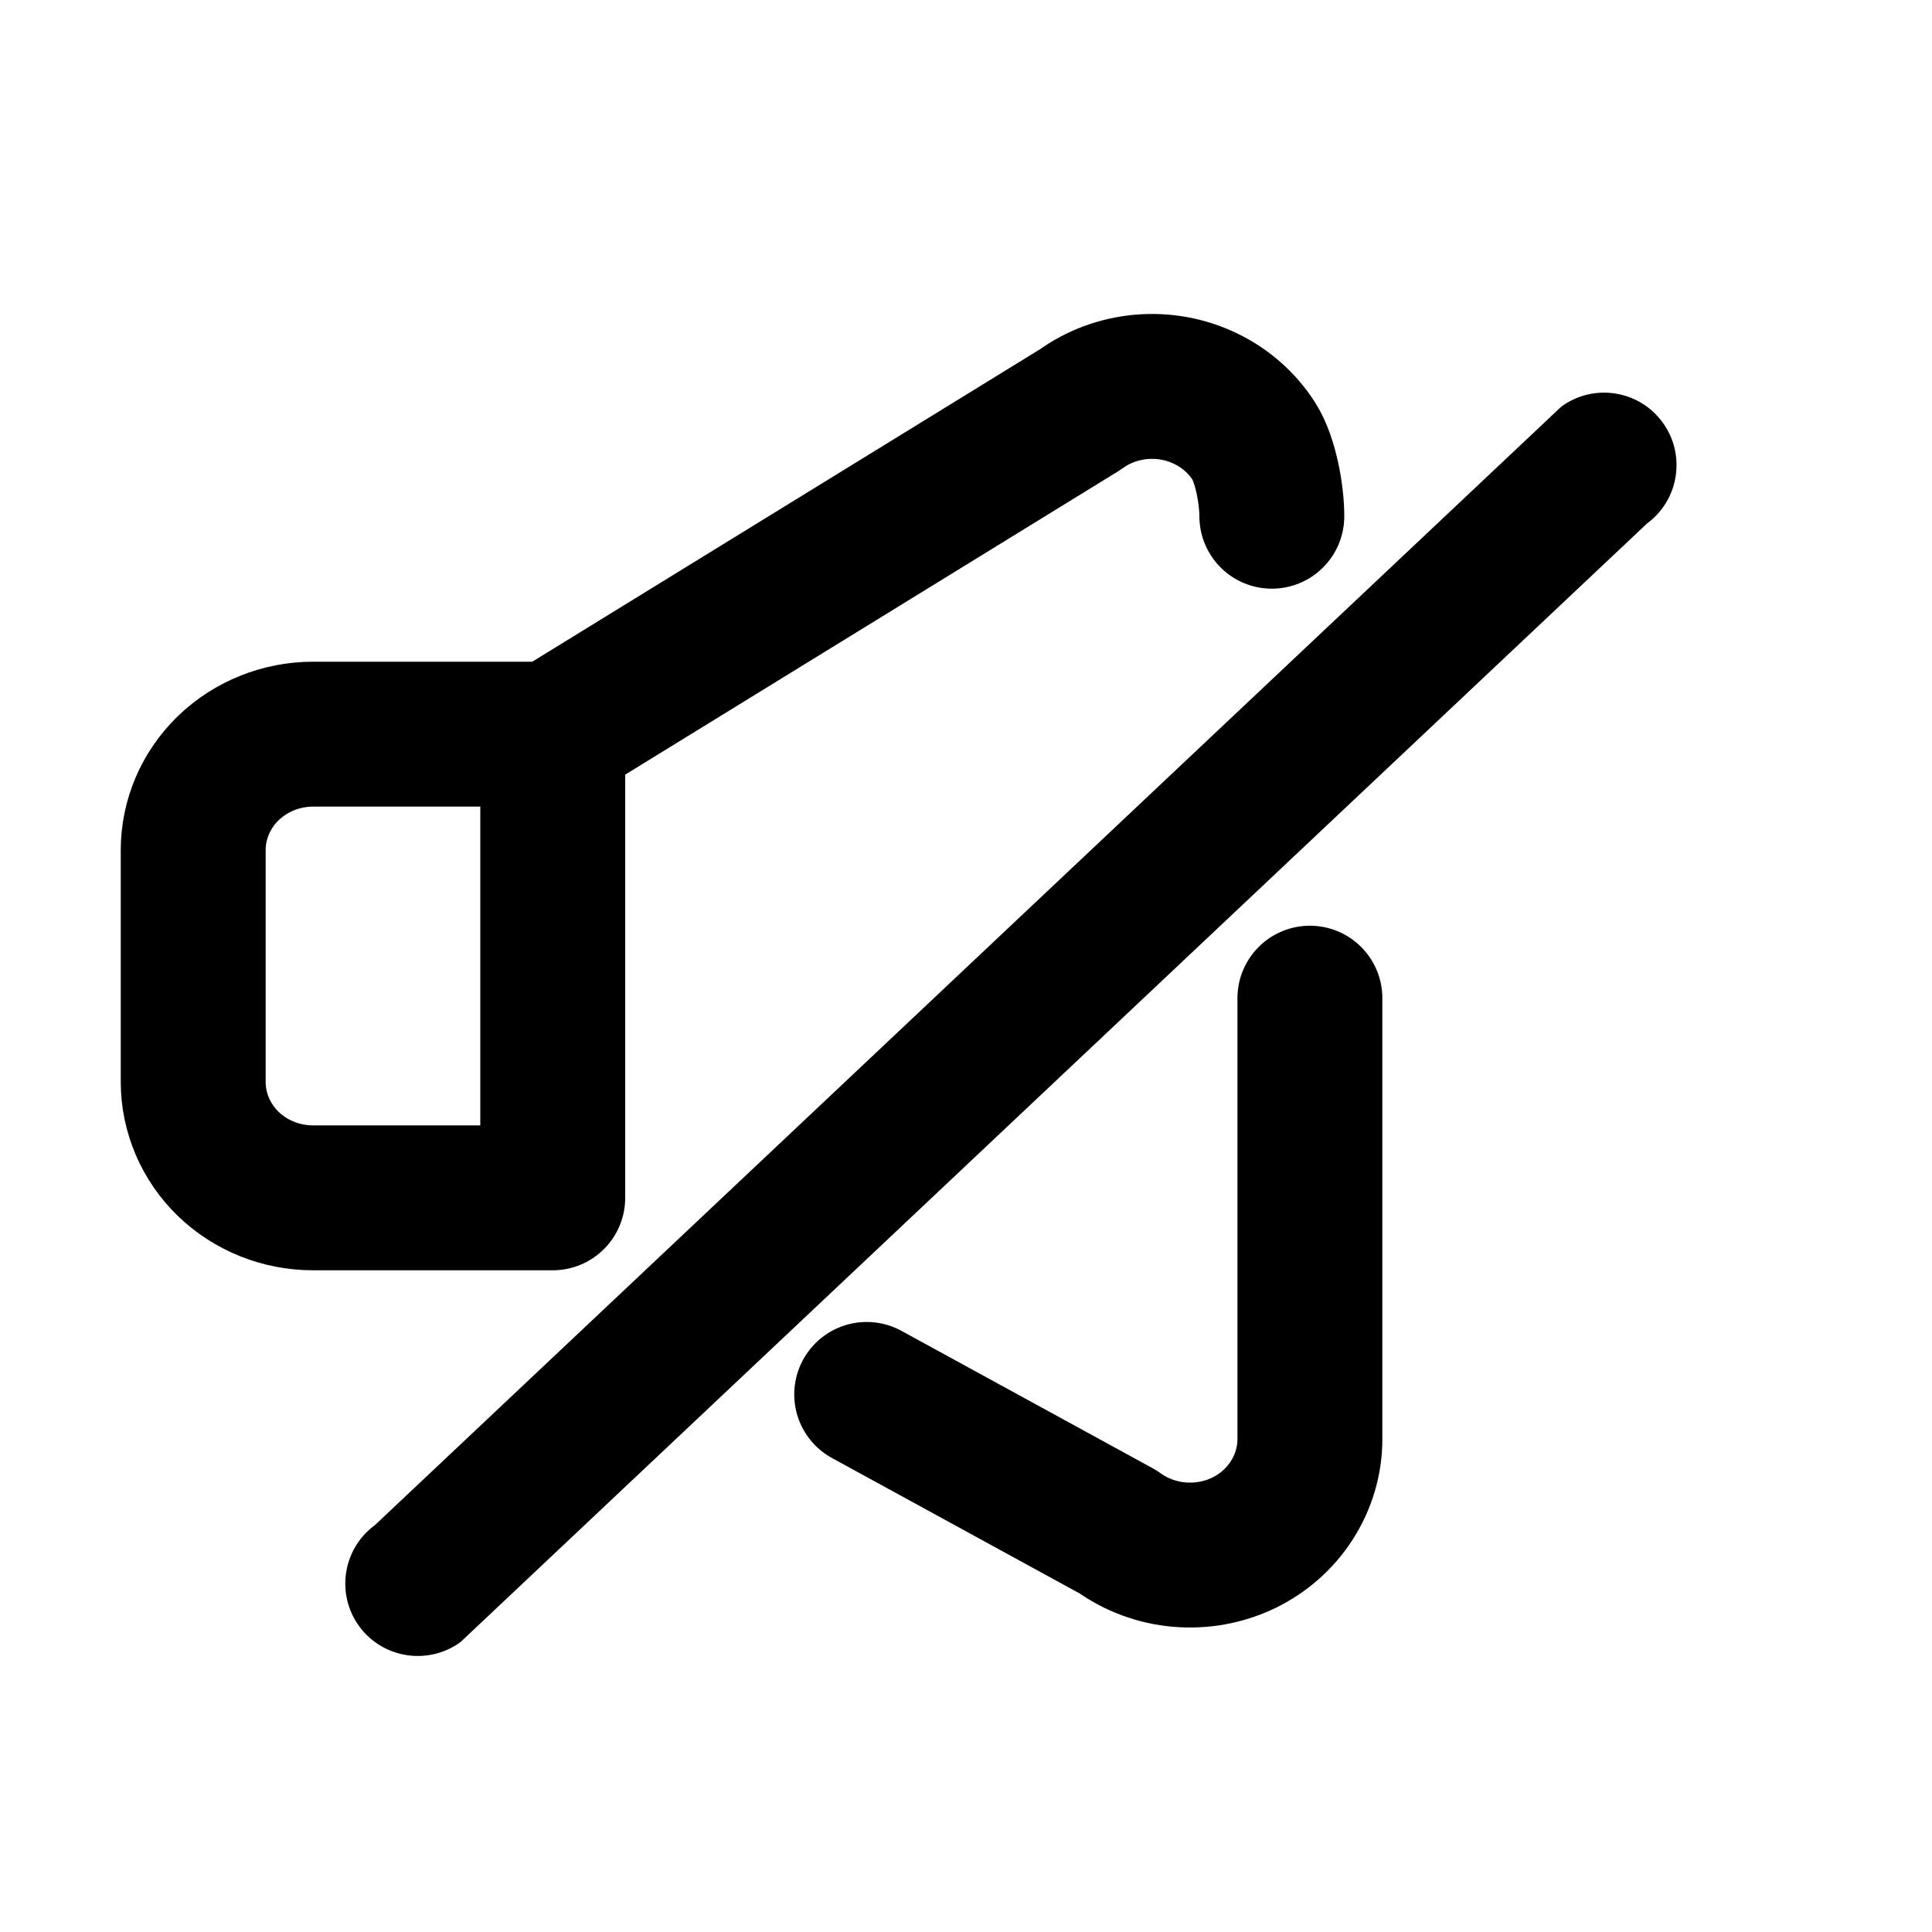
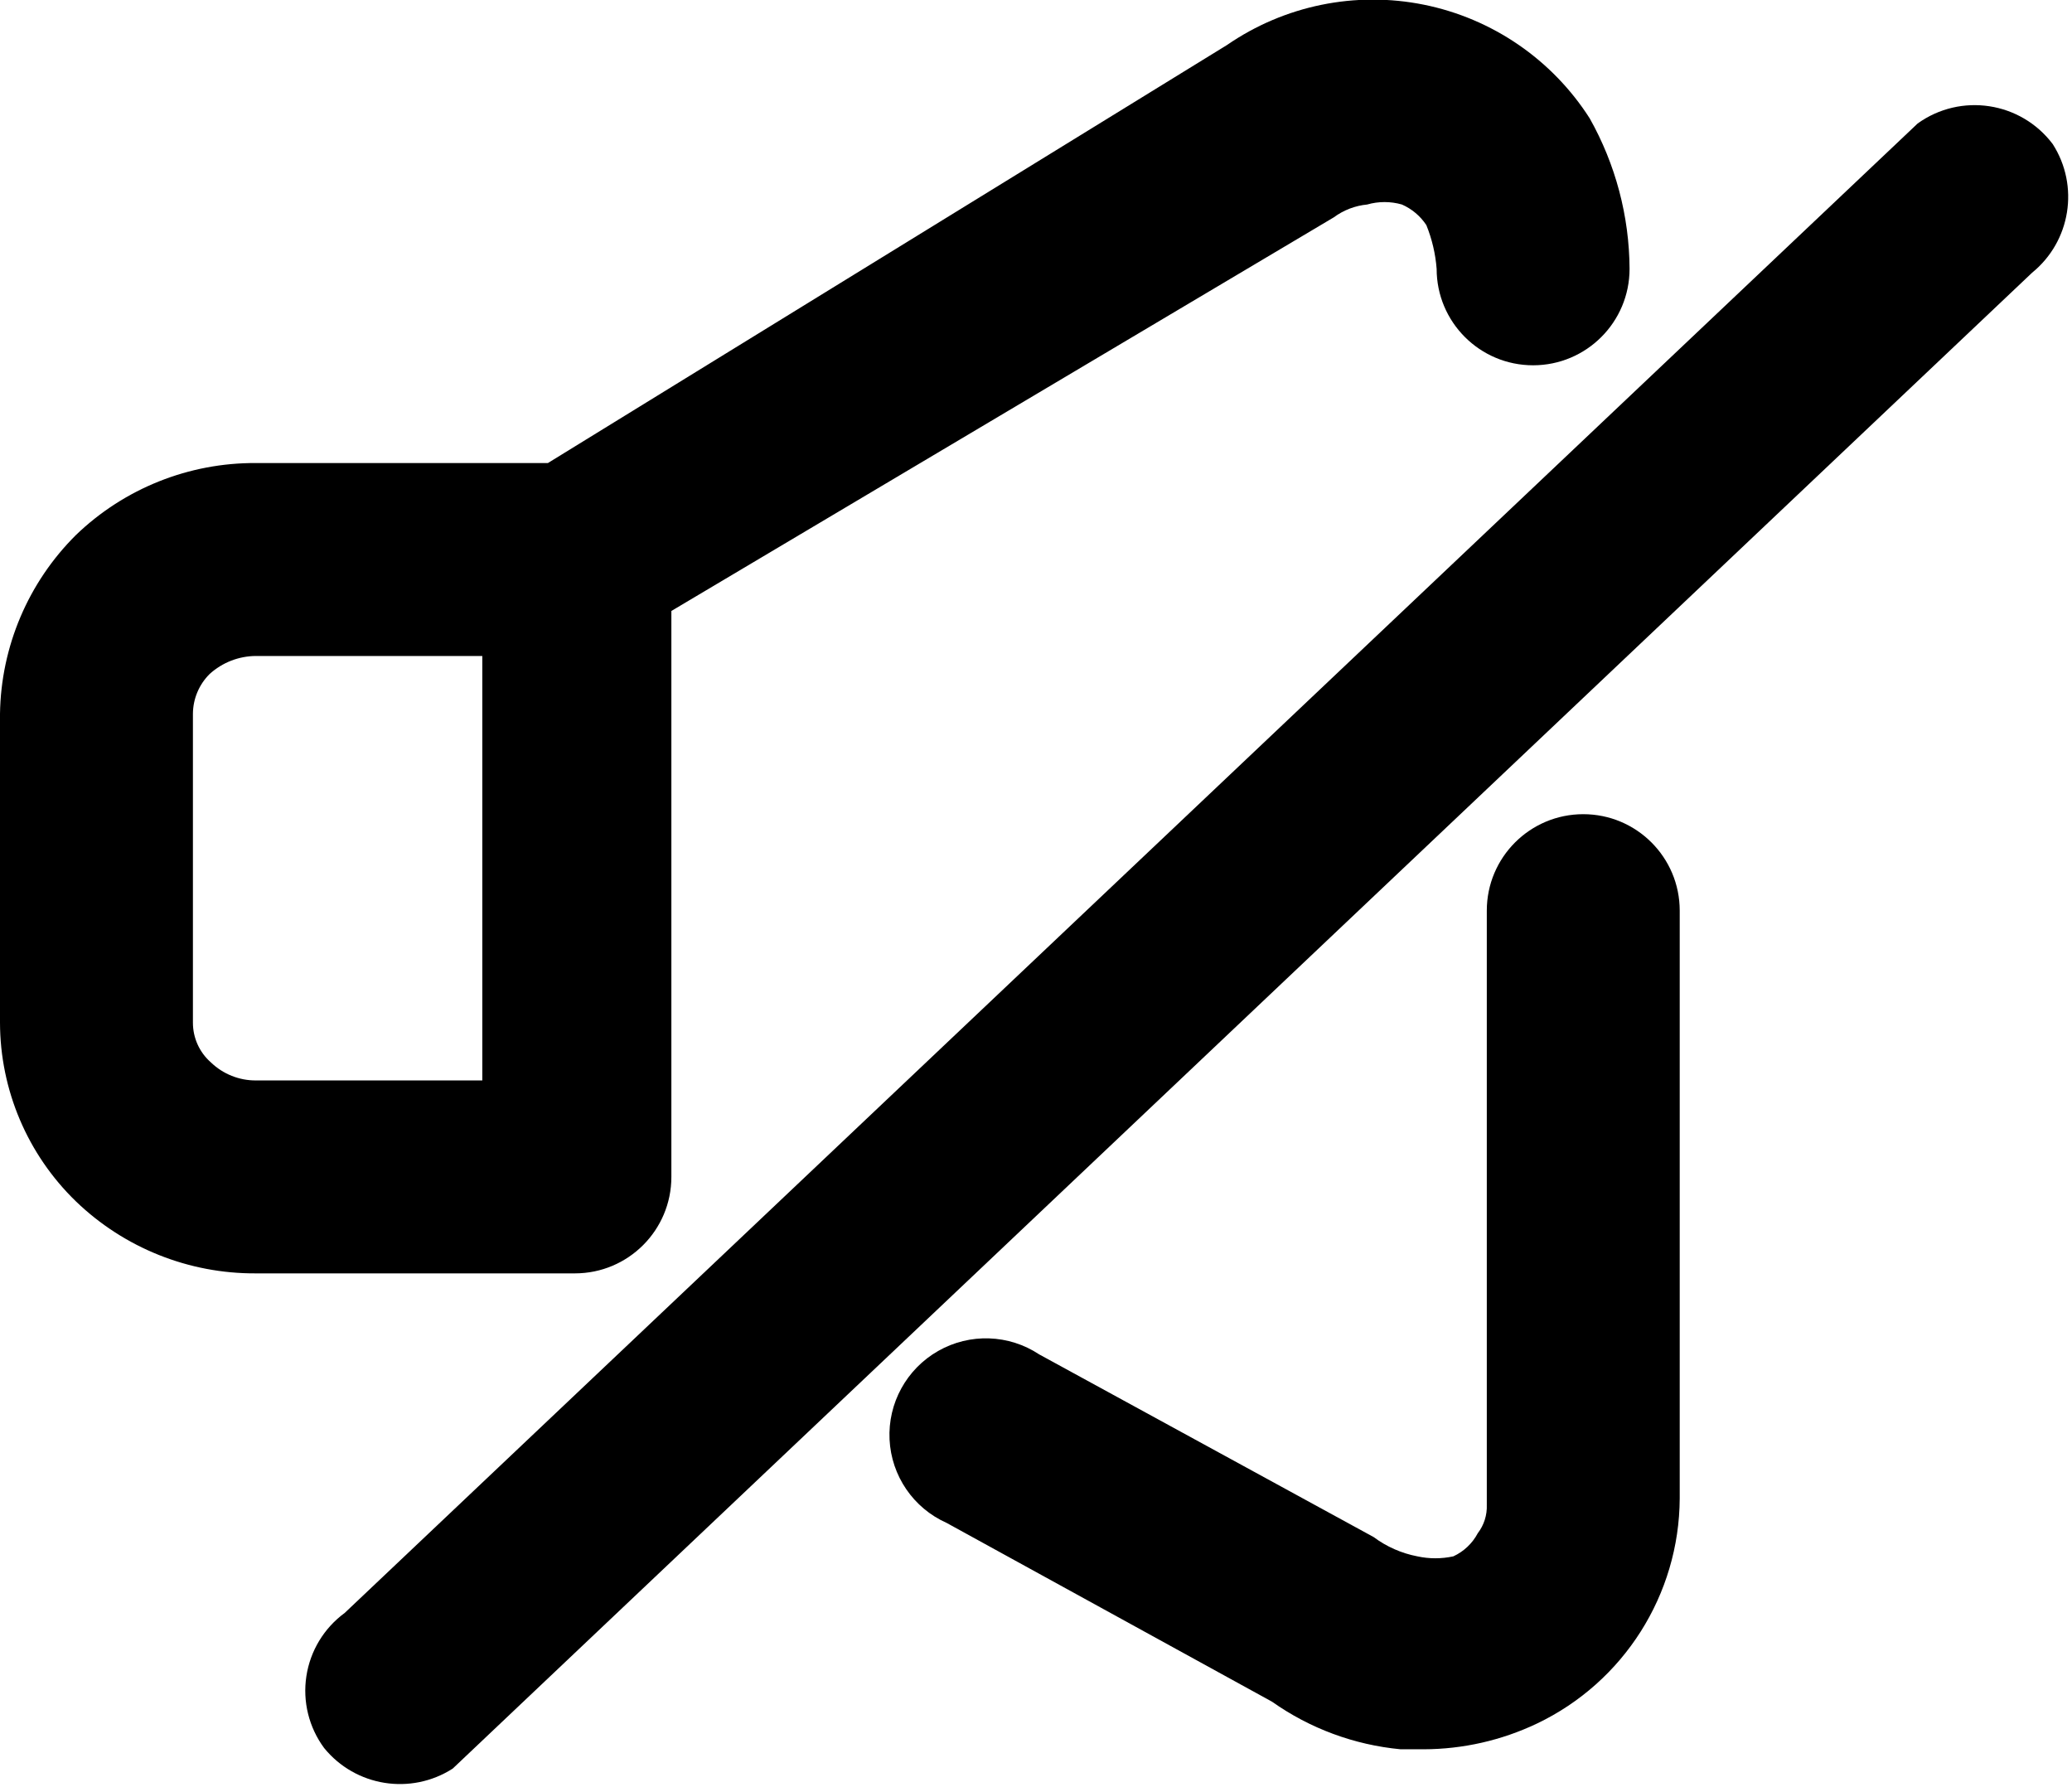
- <svg xmlns="http://www.w3.org/2000/svg" width="20" height="20" viewBox="0 0 20 20" fill="none">
-   <path d="M5.722 7.6L11.182 4.24C11.366 4.106 11.585 4.025 11.815 4.005C12.044 3.985 12.275 4.027 12.481 4.127C12.687 4.226 12.861 4.38 12.981 4.569C13.102 4.759 13.166 5.121 13.166 5.344M5.722 7.6V12.4M5.722 7.6H3.241C2.912 7.6 2.596 7.727 2.363 7.952C2.131 8.177 2 8.482 2 8.8V11.2C2 11.518 2.131 11.824 2.363 12.049C2.596 12.274 2.912 12.4 3.241 12.4H5.722M5.722 7.6V10V12.4M13.56 10.333V14.898C13.56 15.121 13.495 15.34 13.374 15.529C13.253 15.719 13.08 15.872 12.874 15.972C12.668 16.071 12.437 16.113 12.207 16.093C11.978 16.073 11.759 15.992 11.574 15.858L8.972 14.435" stroke="currentColor" stroke-width="1.5" stroke-linecap="round" stroke-linejoin="round" />
-   <path fill-rule="evenodd" clip-rule="evenodd" d="M17.21 4.371C17.455 4.705 17.383 5.175 17.049 5.42L4.768 16.998C4.434 17.242 3.964 17.17 3.719 16.836C3.475 16.502 3.547 16.033 3.881 15.788L16.162 4.21C16.496 3.965 16.965 4.037 17.21 4.371Z" fill="currentColor" />
+ <svg xmlns="http://www.w3.org/2000/svg" id="Layer_1" data-name="Layer 1" viewBox="0 0 16.11 13.89">
+   <path d="M12.32,16.85h-.18a2.07,2.07,0,0,1-1-.37L8.61,15.09a.75.75,0,1,1,.72-1.31l2.6,1.42a.83.83,0,0,0,.34.15.66.66,0,0,0,.28,0,.41.41,0,0,0,.19-.18.34.34,0,0,0,.07-.22V10.33a.75.75,0,0,1,1.5,0V14.9a1.95,1.95,0,0,1-1.11,1.75A2.06,2.06,0,0,1,12.32,16.85Zm-6.6-3.7H3.24a2,2,0,0,1-1.4-.56,1.94,1.94,0,0,1-.59-1.39V8.8a2,2,0,0,1,.59-1.39,2,2,0,0,1,1.4-.56H5.51L10.79,3.6a2,2,0,0,1,2.82.57,2.41,2.41,0,0,1,.31,1.17.75.75,0,0,1-1.5,0A1.14,1.14,0,0,0,12.34,5a.44.44,0,0,0-.19-.16.49.49,0,0,0-.27,0,.52.52,0,0,0-.26.1L6.47,8V12.4A.75.75,0,0,1,5.72,13.15ZM3.24,8.35a.54.54,0,0,0-.36.14.44.44,0,0,0-.13.31v2.4a.41.41,0,0,0,.14.31.5.5,0,0,0,.35.14H5V8.35Z" transform="translate(-1.25 -3.25)" fill="currentColor" />
+   <path class="cls-1" d="M17.21,4.37a.76.76,0,0,1-.16,1L4.77,17a.76.76,0,0,1-1-.16.75.75,0,0,1,.16-1.05L16.16,4.21A.76.76,0,0,1,17.21,4.37Z" transform="translate(-1.25 -3.25)" fill="currentColor" />
</svg>
